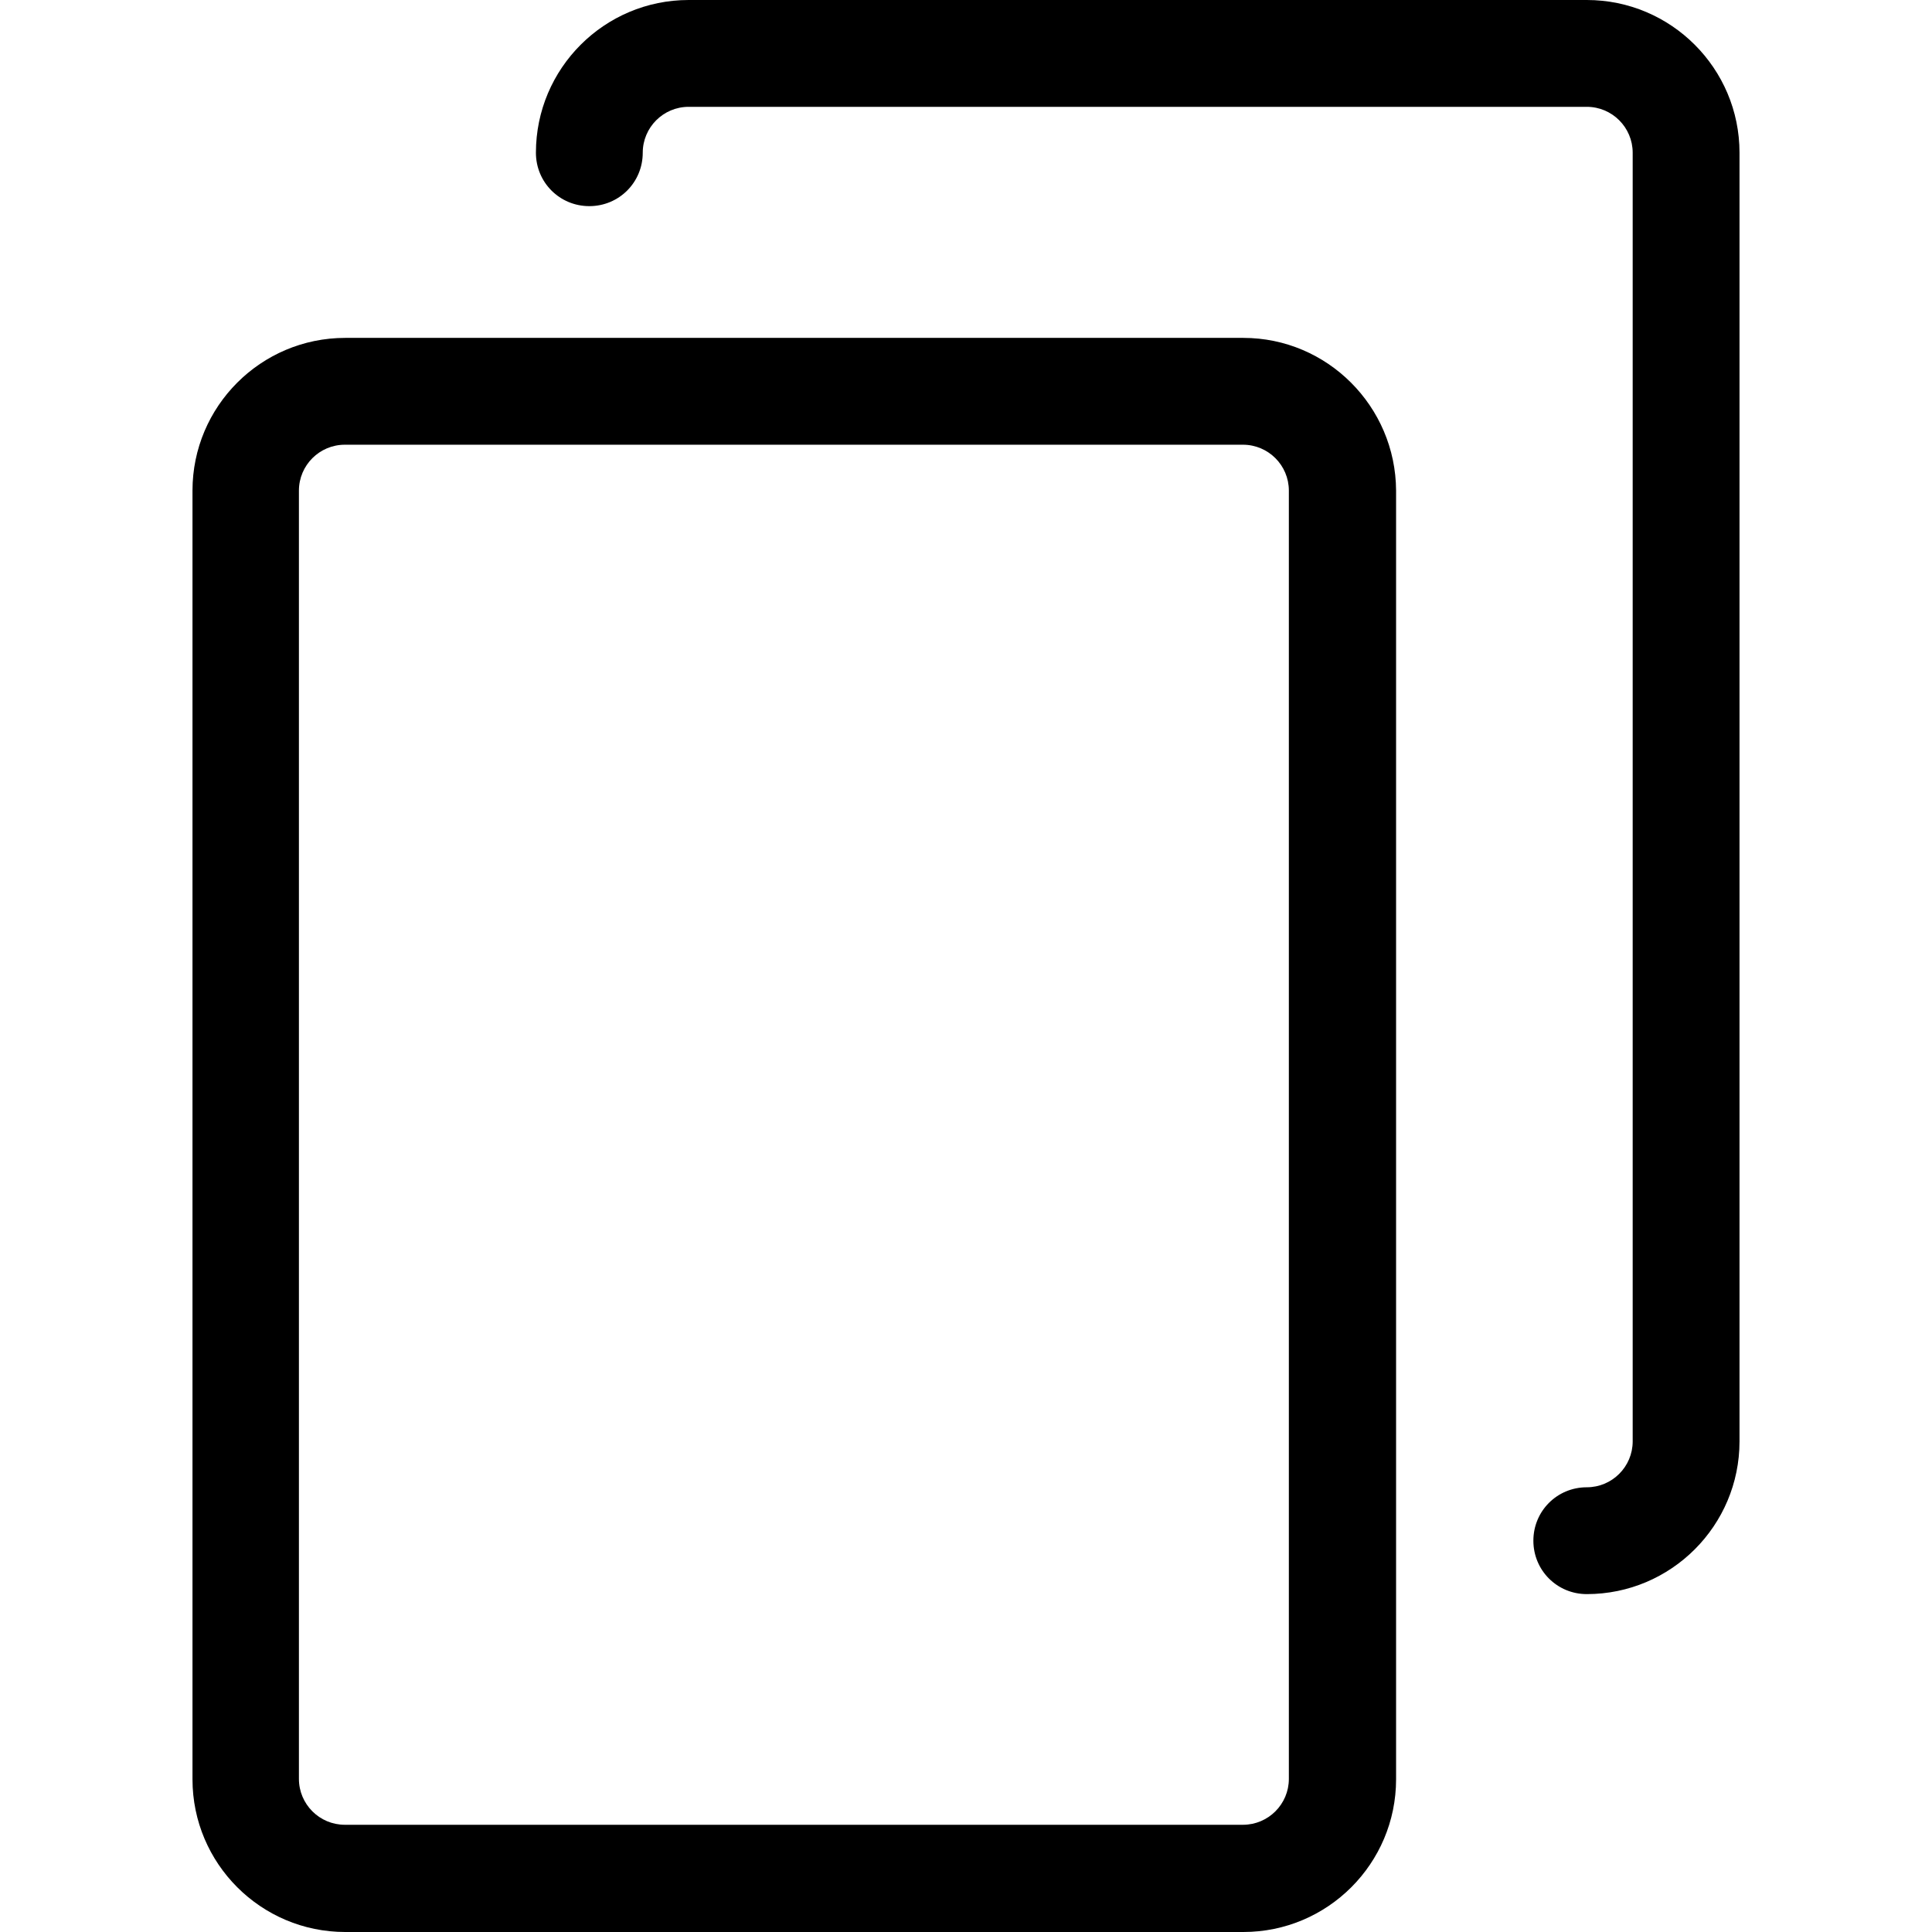
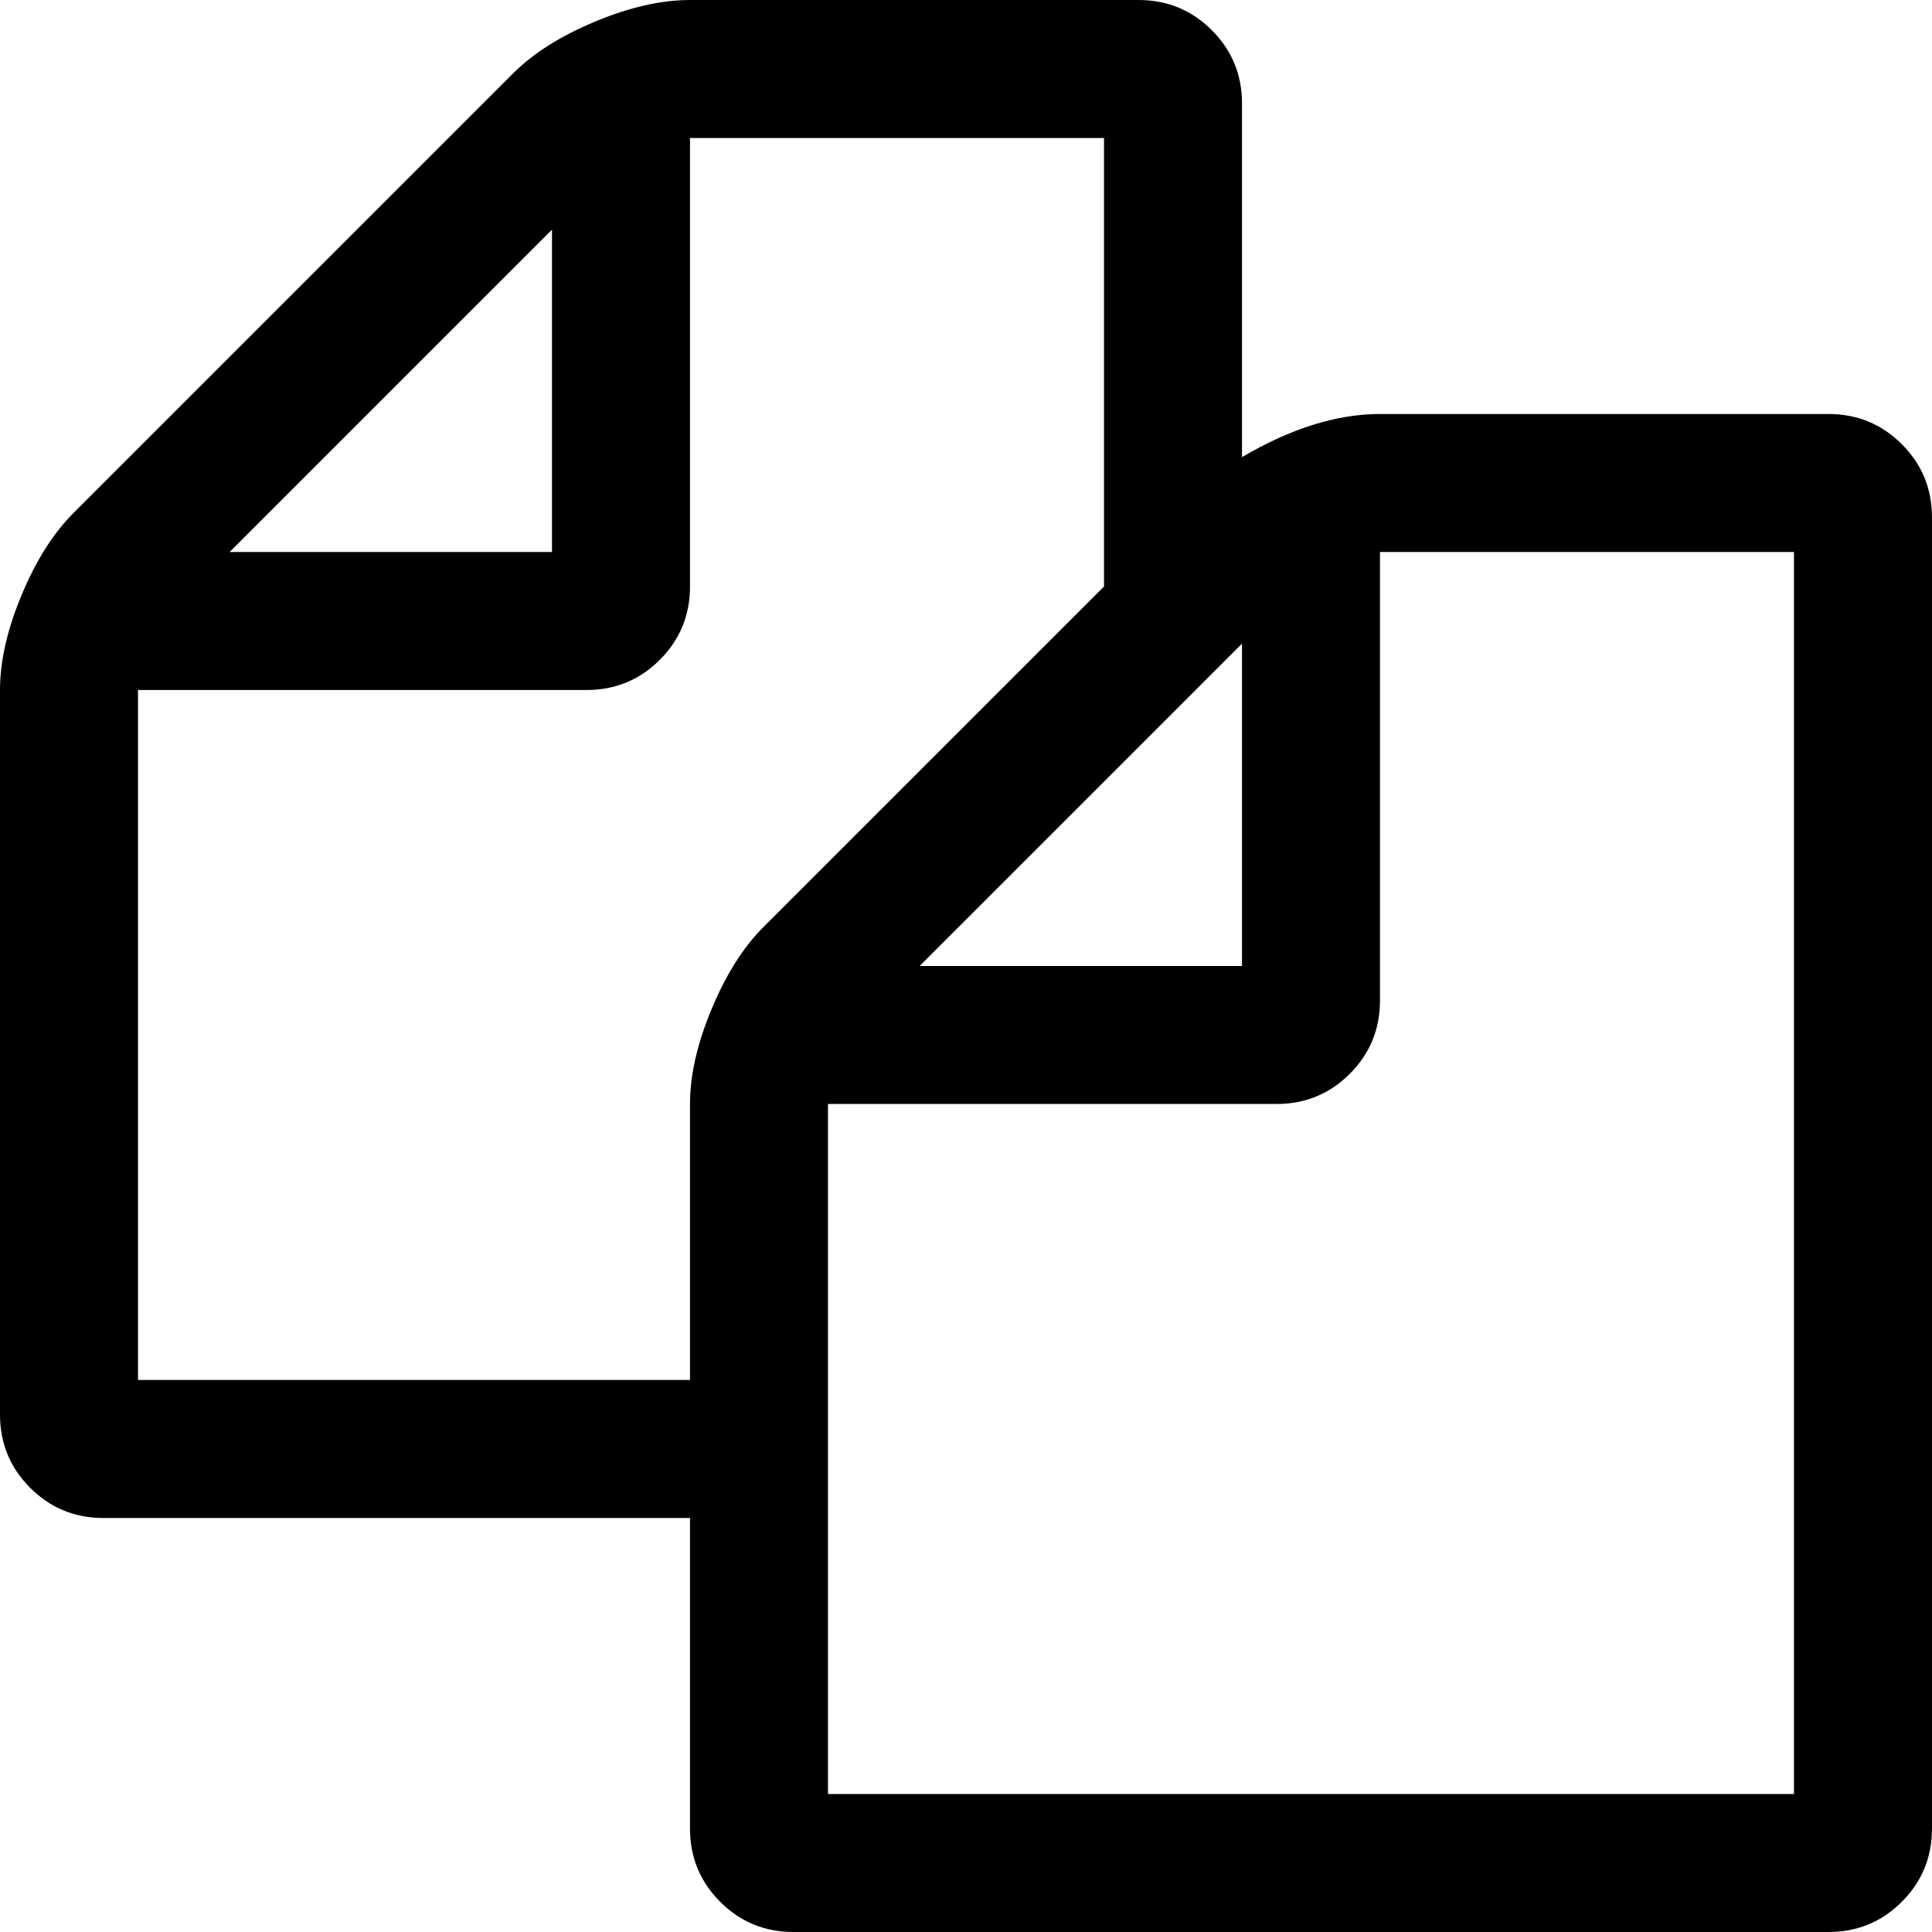
- <svg xmlns="http://www.w3.org/2000/svg" version="1.1" id="Capa_1" x="0px" y="0px" viewBox="0 0 488.3 488.3" style="enable-background:new 0 0 488.3 488.3;" xml:space="preserve">
+ <svg xmlns="http://www.w3.org/2000/svg" version="1.1" id="Capa_1" x="0px" y="0px" viewBox="0 0 511.627 511.627" style="enable-background:new 0 0 511.627 511.627;" xml:space="preserve">
  <g>
-     <g>
-       <path d="M314.25,85.4h-227c-21.3,0-38.6,17.3-38.6,38.6v325.7c0,21.3,17.3,38.6,38.6,38.6h227c21.3,0,38.6-17.3,38.6-38.6V124    C352.75,102.7,335.45,85.4,314.25,85.4z M325.75,449.6c0,6.4-5.2,11.6-11.6,11.6h-227c-6.4,0-11.6-5.2-11.6-11.6V124    c0-6.4,5.2-11.6,11.6-11.6h227c6.4,0,11.6,5.2,11.6,11.6V449.6z" />
-       <path d="M401.05,0h-227c-21.3,0-38.6,17.3-38.6,38.6c0,7.5,6,13.5,13.5,13.5s13.5-6,13.5-13.5c0-6.4,5.2-11.6,11.6-11.6h227    c6.4,0,11.6,5.2,11.6,11.6v325.7c0,6.4-5.2,11.6-11.6,11.6c-7.5,0-13.5,6-13.5,13.5s6,13.5,13.5,13.5c21.3,0,38.6-17.3,38.6-38.6    V38.6C439.65,17.3,422.35,0,401.05,0z" />
-     </g>
+     <path d="M503.633,117.628c-5.332-5.327-11.8-7.993-19.41-7.993H365.446c-11.417,0-23.603,3.806-36.542,11.42V27.412   c0-7.616-2.662-14.092-7.994-19.417C315.578,2.666,309.11,0,301.492,0H182.725c-7.614,0-15.99,1.903-25.125,5.708   c-9.136,3.806-16.368,8.376-21.7,13.706L19.414,135.901c-5.33,5.329-9.9,12.563-13.706,21.698C1.903,166.738,0,175.108,0,182.725   v191.858c0,7.618,2.663,14.093,7.992,19.417c5.33,5.332,11.803,7.994,19.414,7.994h155.318v82.229c0,7.61,2.662,14.085,7.992,19.41   c5.327,5.332,11.8,7.994,19.414,7.994h274.091c7.61,0,14.085-2.662,19.41-7.994c5.332-5.325,7.994-11.8,7.994-19.41V137.046   C511.627,129.432,508.965,122.958,503.633,117.628z M328.904,170.449v85.364h-85.366L328.904,170.449z M146.178,60.813v85.364   H60.814L146.178,60.813z M202.139,245.535c-5.33,5.33-9.9,12.564-13.706,21.701c-3.805,9.141-5.708,17.508-5.708,25.126v73.083   H36.547V182.725h118.766c7.616,0,14.087-2.664,19.417-7.994c5.327-5.33,7.994-11.801,7.994-19.412V36.547h109.637v118.771   L202.139,245.535z M475.078,475.085H219.263V292.355h118.775c7.614,0,14.082-2.662,19.41-7.994   c5.328-5.325,7.994-11.797,7.994-19.41V146.178h109.629v328.907H475.078z" />
  </g>
-   <g>
- </g>
-   <g>
- </g>
-   <g>
- </g>
-   <g>
- </g>
-   <g>
- </g>
-   <g>
- </g>
-   <g>
- </g>
-   <g>
- </g>
-   <g>
- </g>
-   <g>
- </g>
-   <g>
- </g>
-   <g>
- </g>
-   <g>
- </g>
-   <g>
- </g>
-   <g>
- </g>
</svg>
